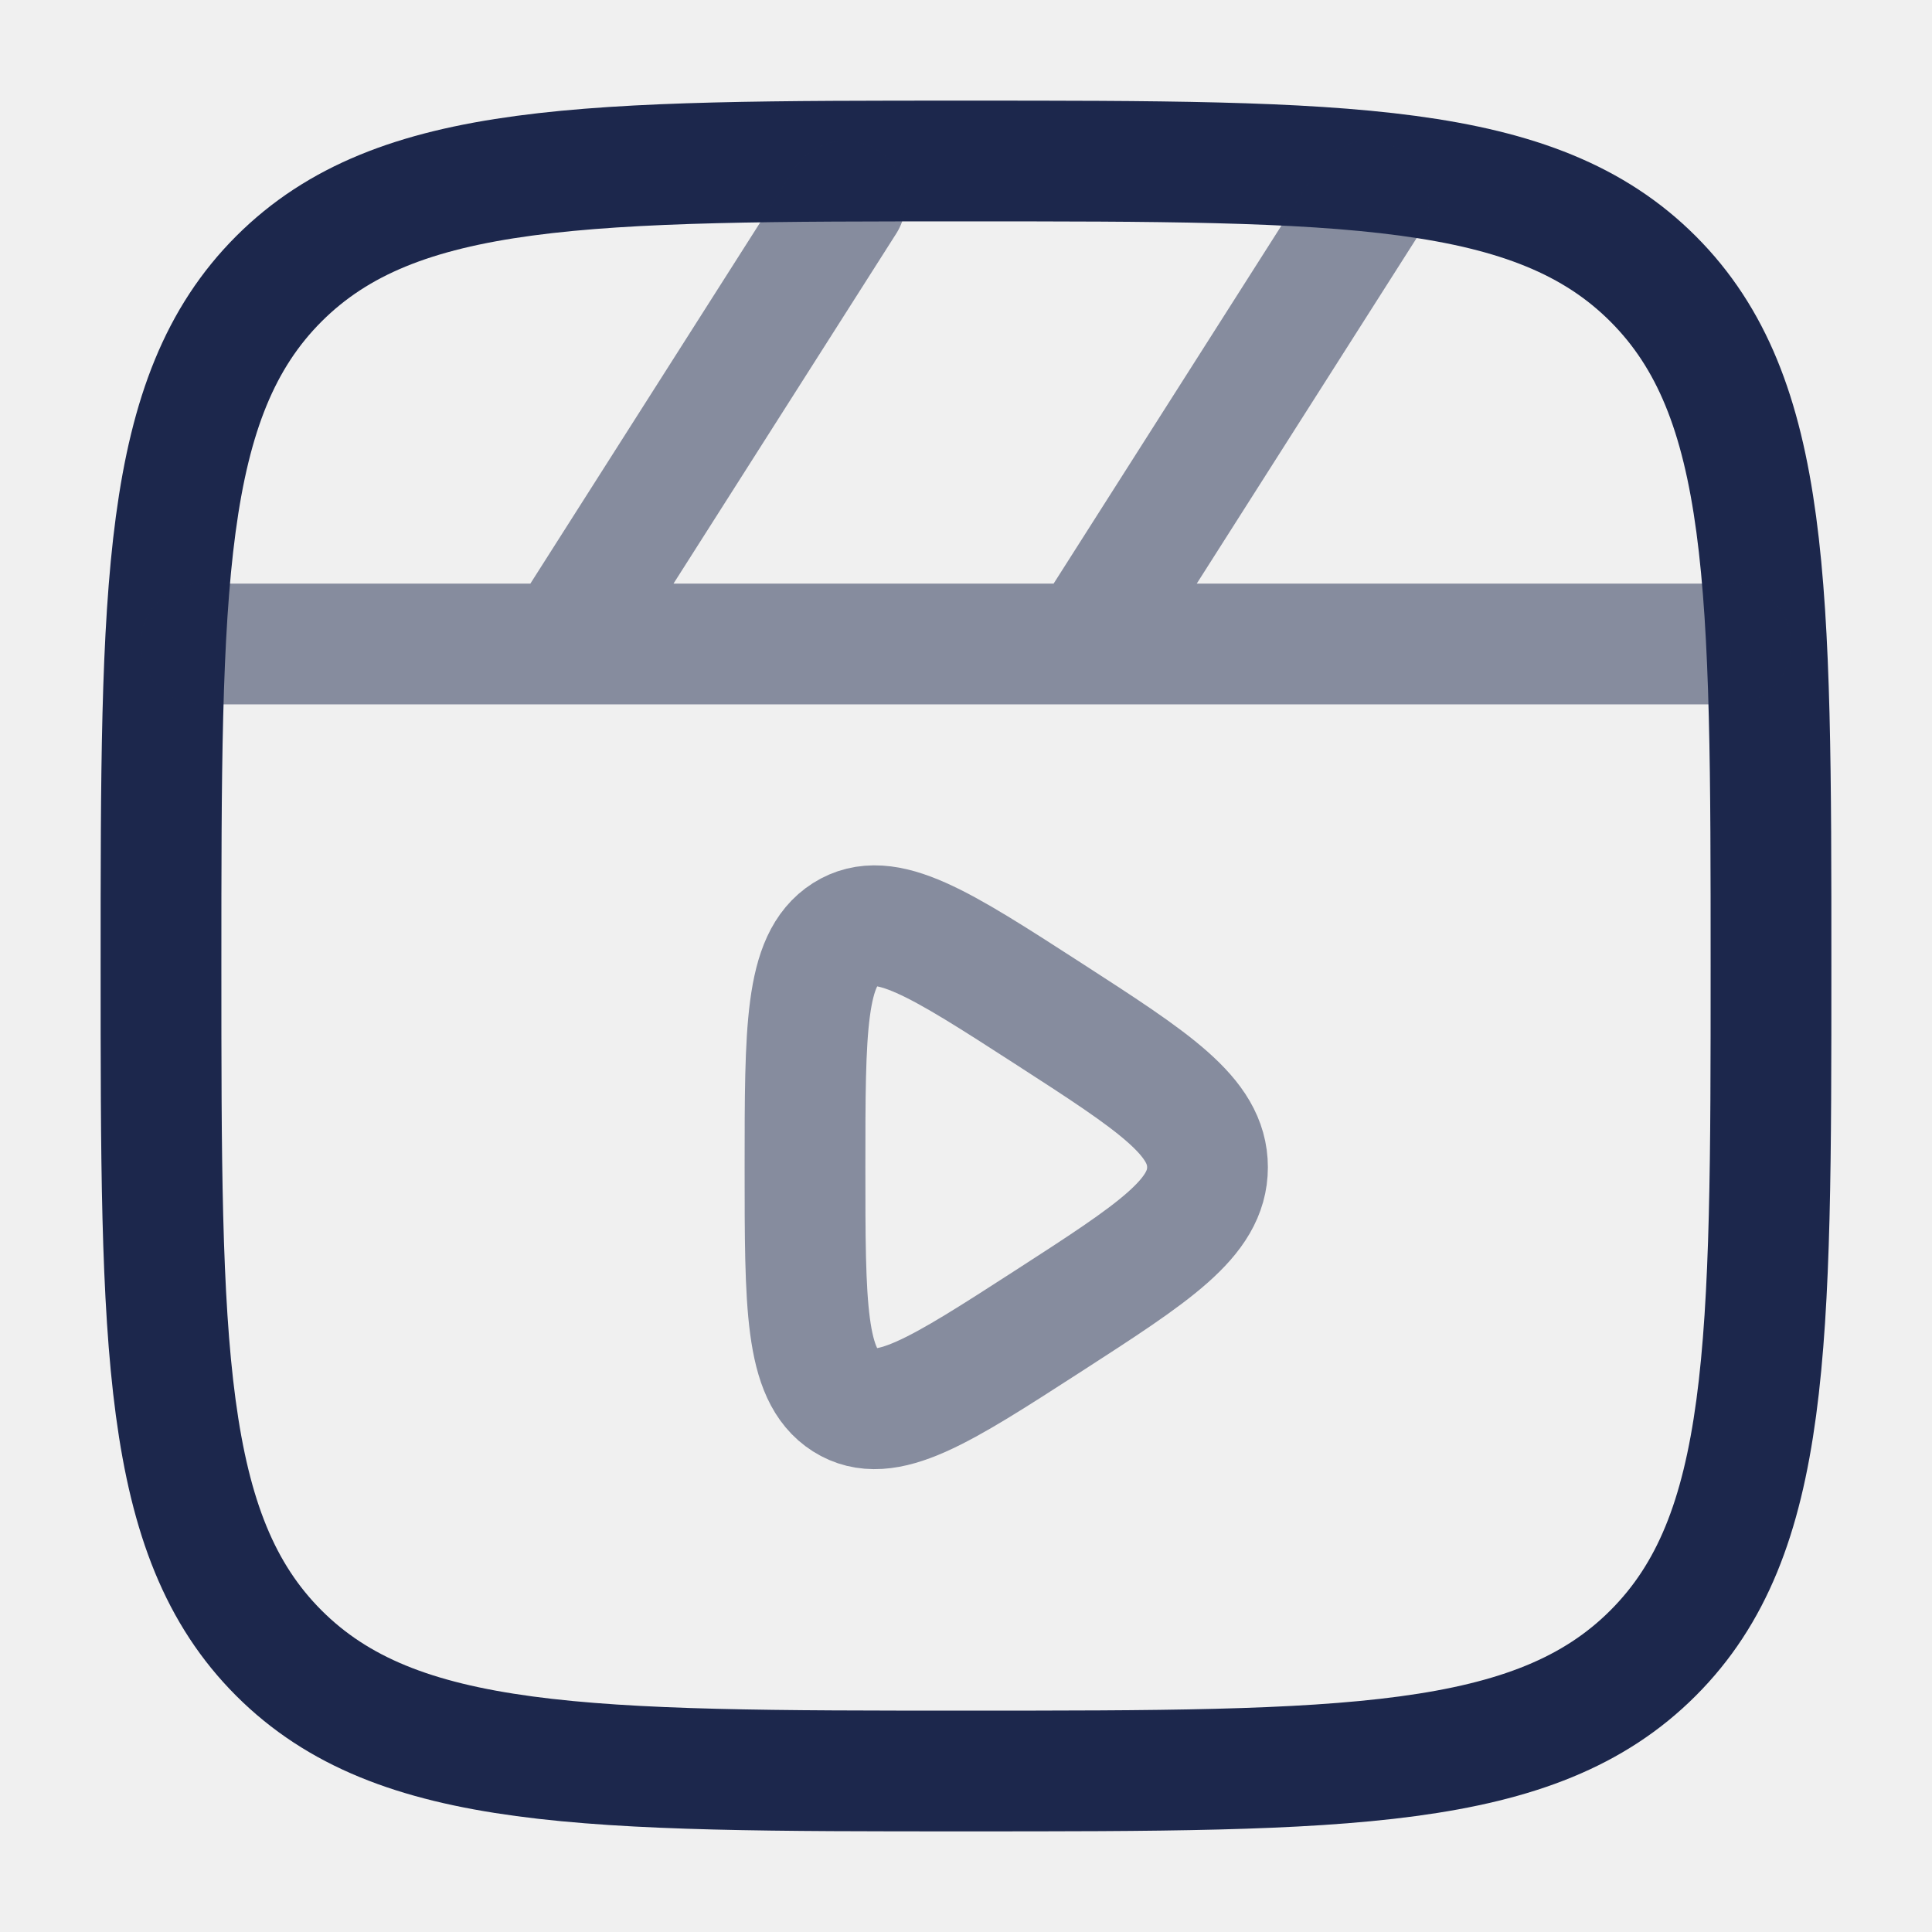
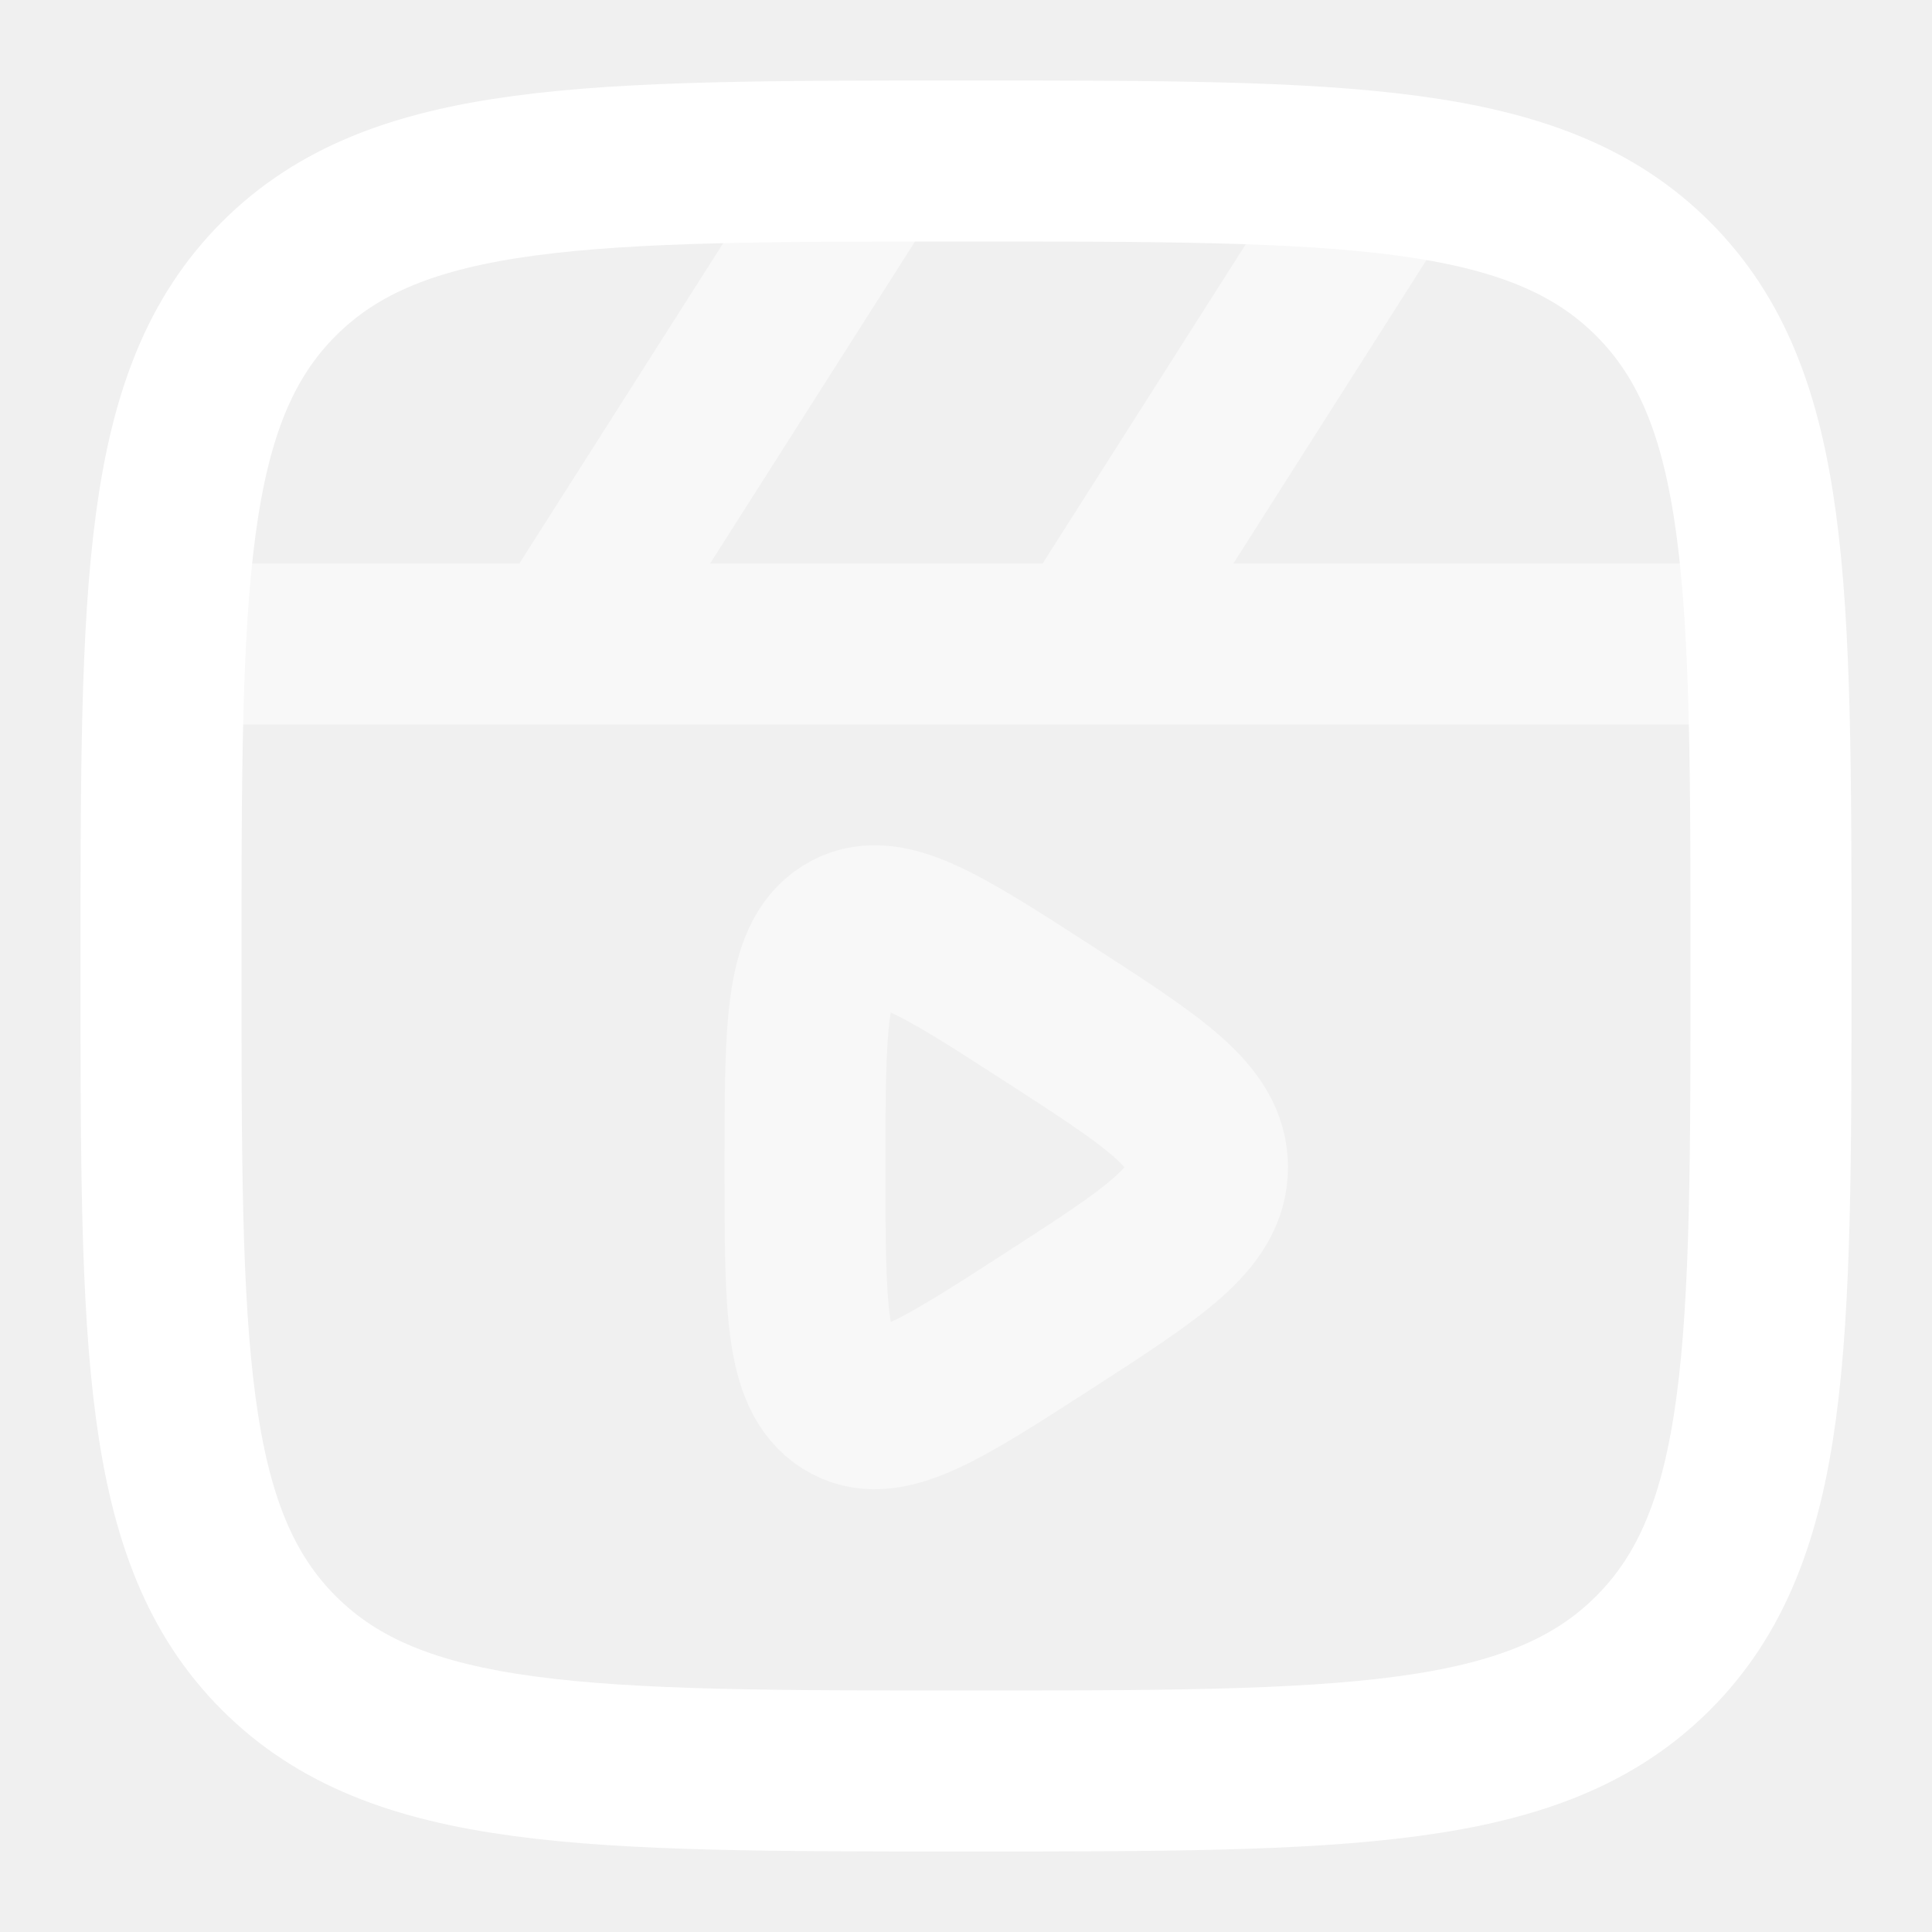
<svg xmlns="http://www.w3.org/2000/svg" width="24" height="24" viewBox="0 0 24 24" fill="none">
-   <path d="M2 12C2 7.286 2 4.929 3.464 3.464C4.929 2 7.286 2 12 2C16.714 2 19.071 2 20.535 3.464C22 4.929 22 7.286 22 12C22 16.714 22 19.071 20.535 20.535C19.071 22 16.714 22 12 22C7.286 22 4.929 22 3.464 20.535C2 19.071 2 16.714 2 12Z" stroke="#1C274C" stroke-width="1.5" />
-   <path opacity="0.5" d="M21.5 8H2.5M7 8L10.5 2.5M13.5 8L17 2.5" stroke="#1C274C" stroke-width="1.5" stroke-linecap="round" />
-   <path opacity="0.5" d="M15 14.5C15 13.867 14.338 13.44 13.014 12.585C11.672 11.719 11.001 11.286 10.5 11.604C10 11.922 10 12.781 10 14.5C10 16.219 10 17.078 10.5 17.396C11.001 17.714 11.672 17.281 13.014 16.415C14.338 15.56 15 15.133 15 14.5Z" stroke="#1C274C" stroke-width="1.5" stroke-linecap="round" />
+   <path d="M2 12C2 7.286 2 4.929 3.464 3.464C4.929 2 7.286 2 12 2C16.714 2 19.071 2 20.535 3.464C22 4.929 22 7.286 22 12C22 16.714 22 19.071 20.535 20.535C19.071 22 16.714 22 12 22C7.286 22 4.929 22 3.464 20.535C2 19.071 2 16.714 2 12Z" stroke="white" stroke-width="2.0" />
+   <path opacity="0.5" d="M21.5 8H2.5M7 8L10.5 2.5M13.5 8L17 2.5" stroke="white" stroke-width="2.0" stroke-linecap="round" />
+   <path opacity="0.5" d="M15 14.5C15 13.867 14.338 13.44 13.014 12.585C11.672 11.719 11.001 11.286 10.5 11.604C10 11.922 10 12.781 10 14.5C10 16.219 10 17.078 10.5 17.396C11.001 17.714 11.672 17.281 13.014 16.415C14.338 15.56 15 15.133 15 14.5Z" stroke="white" stroke-width="2.0" stroke-linecap="round" />
</svg>
